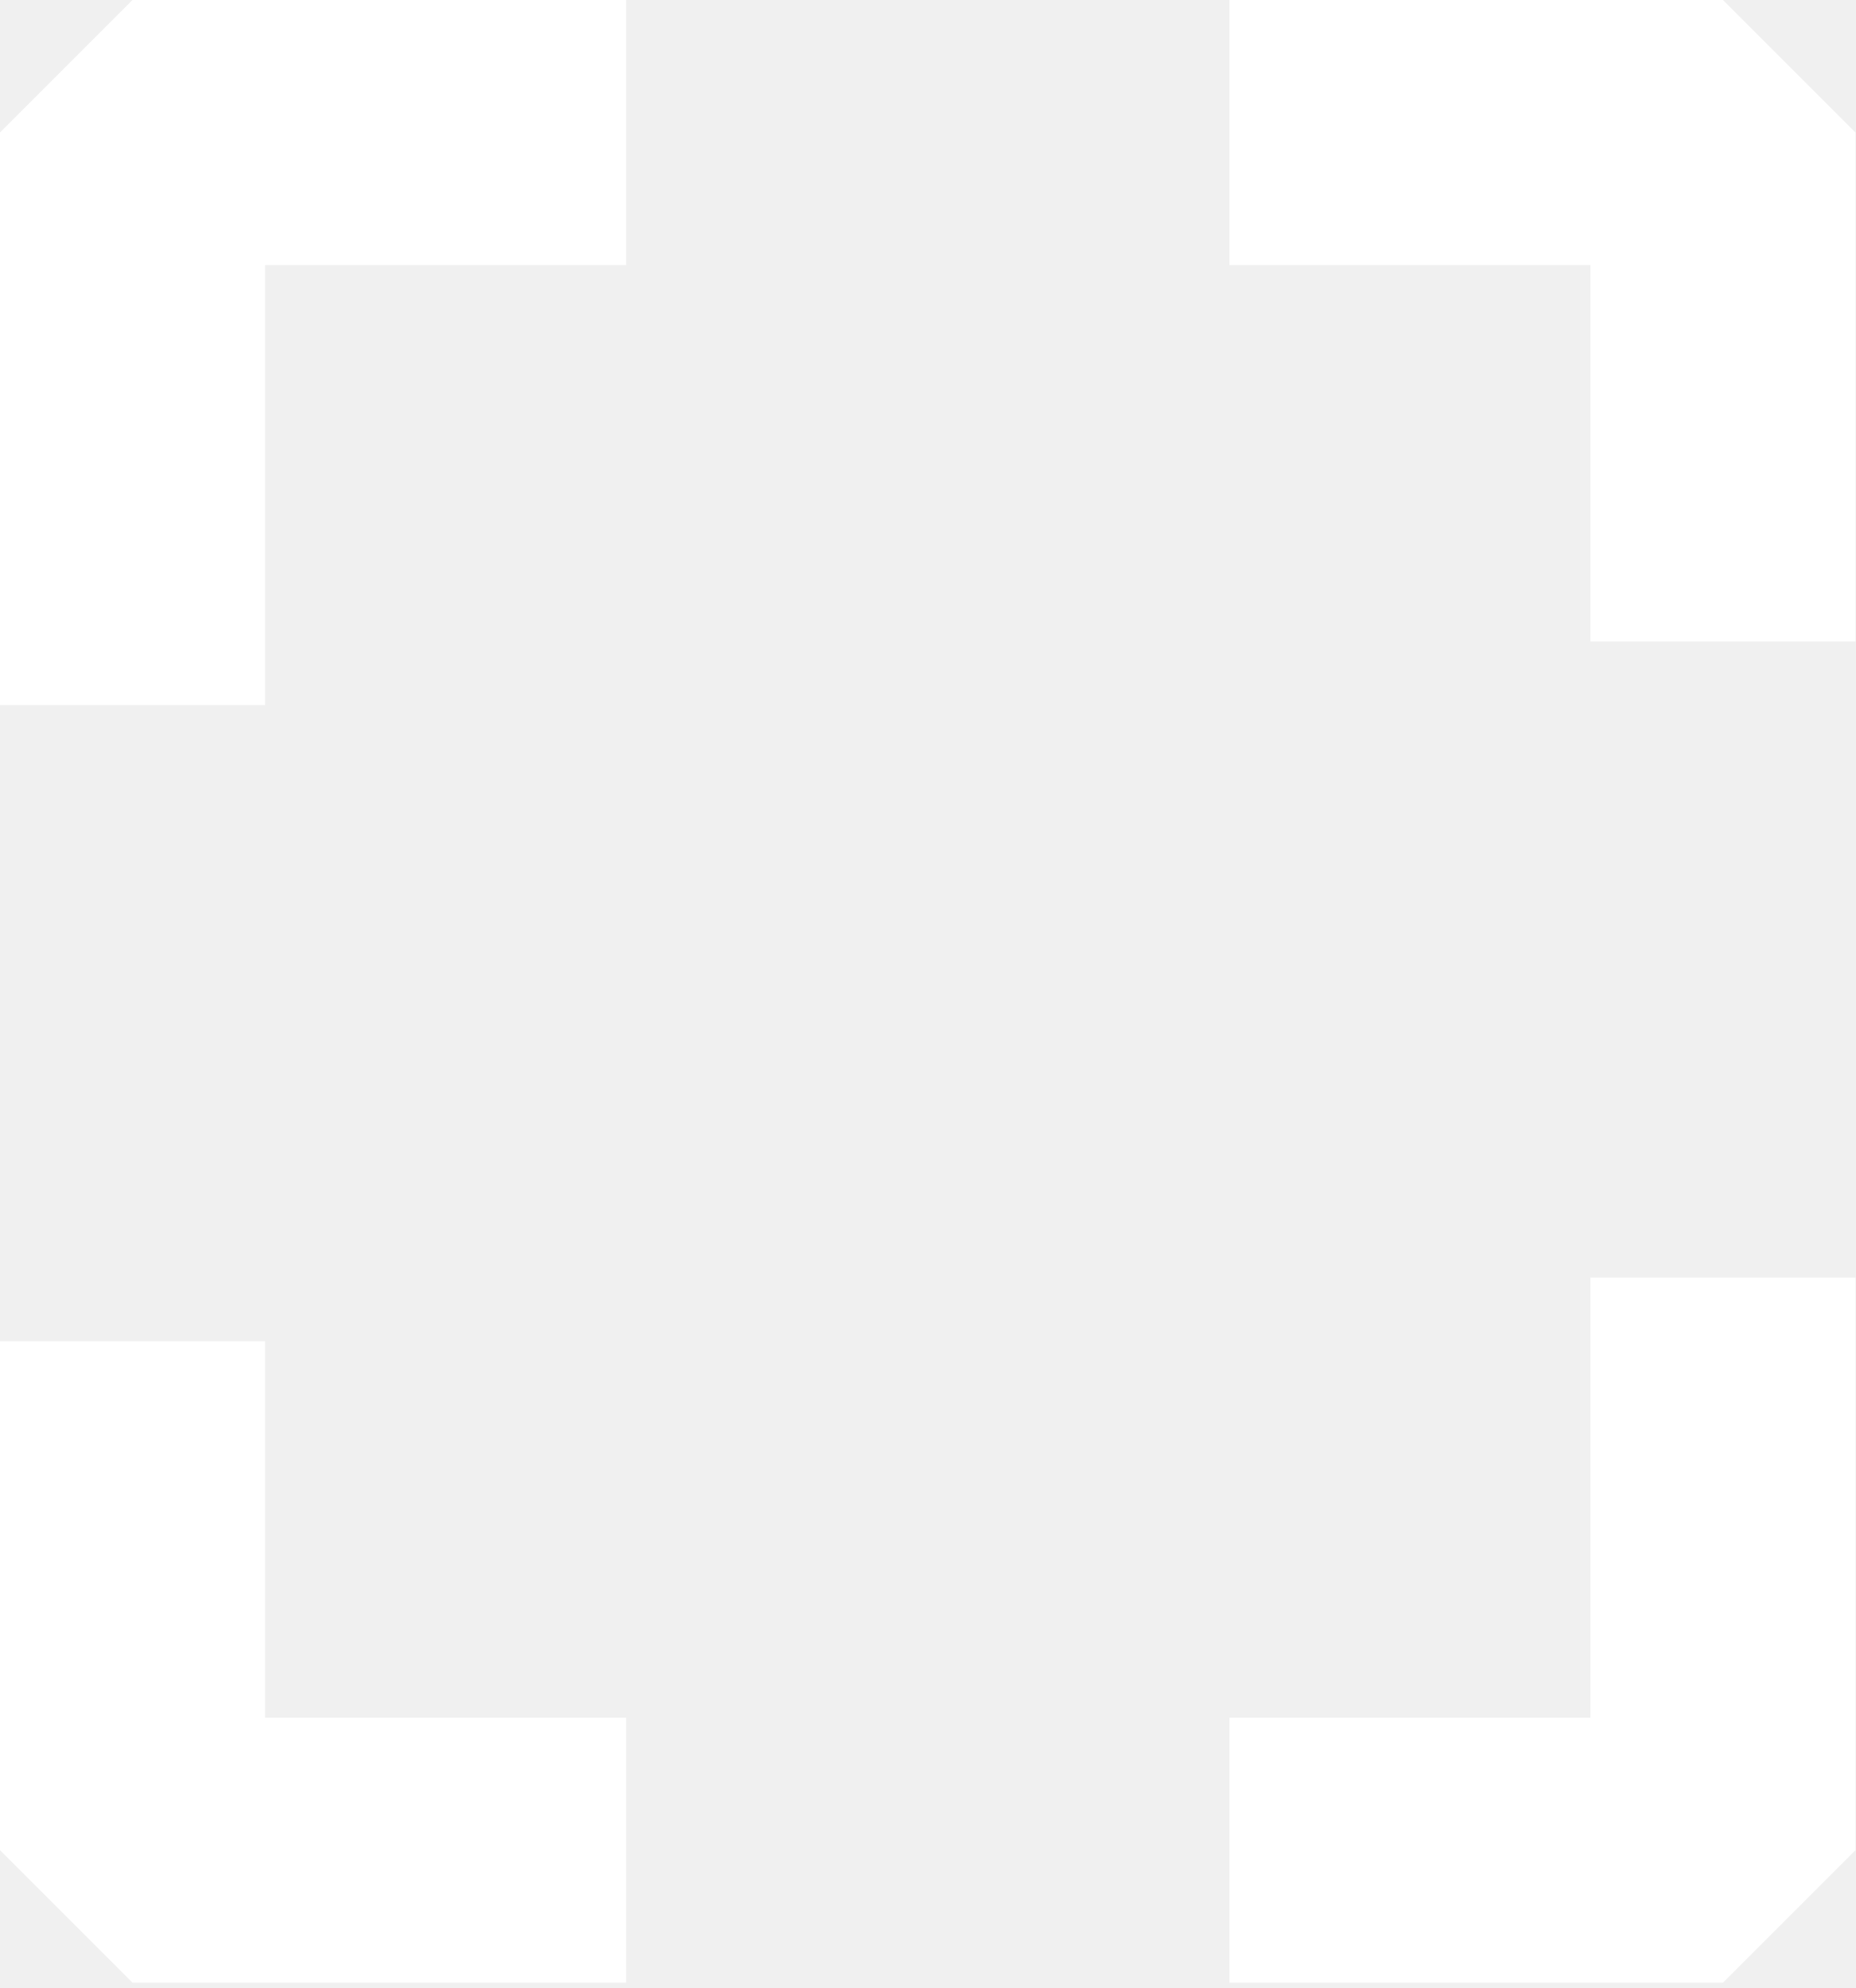
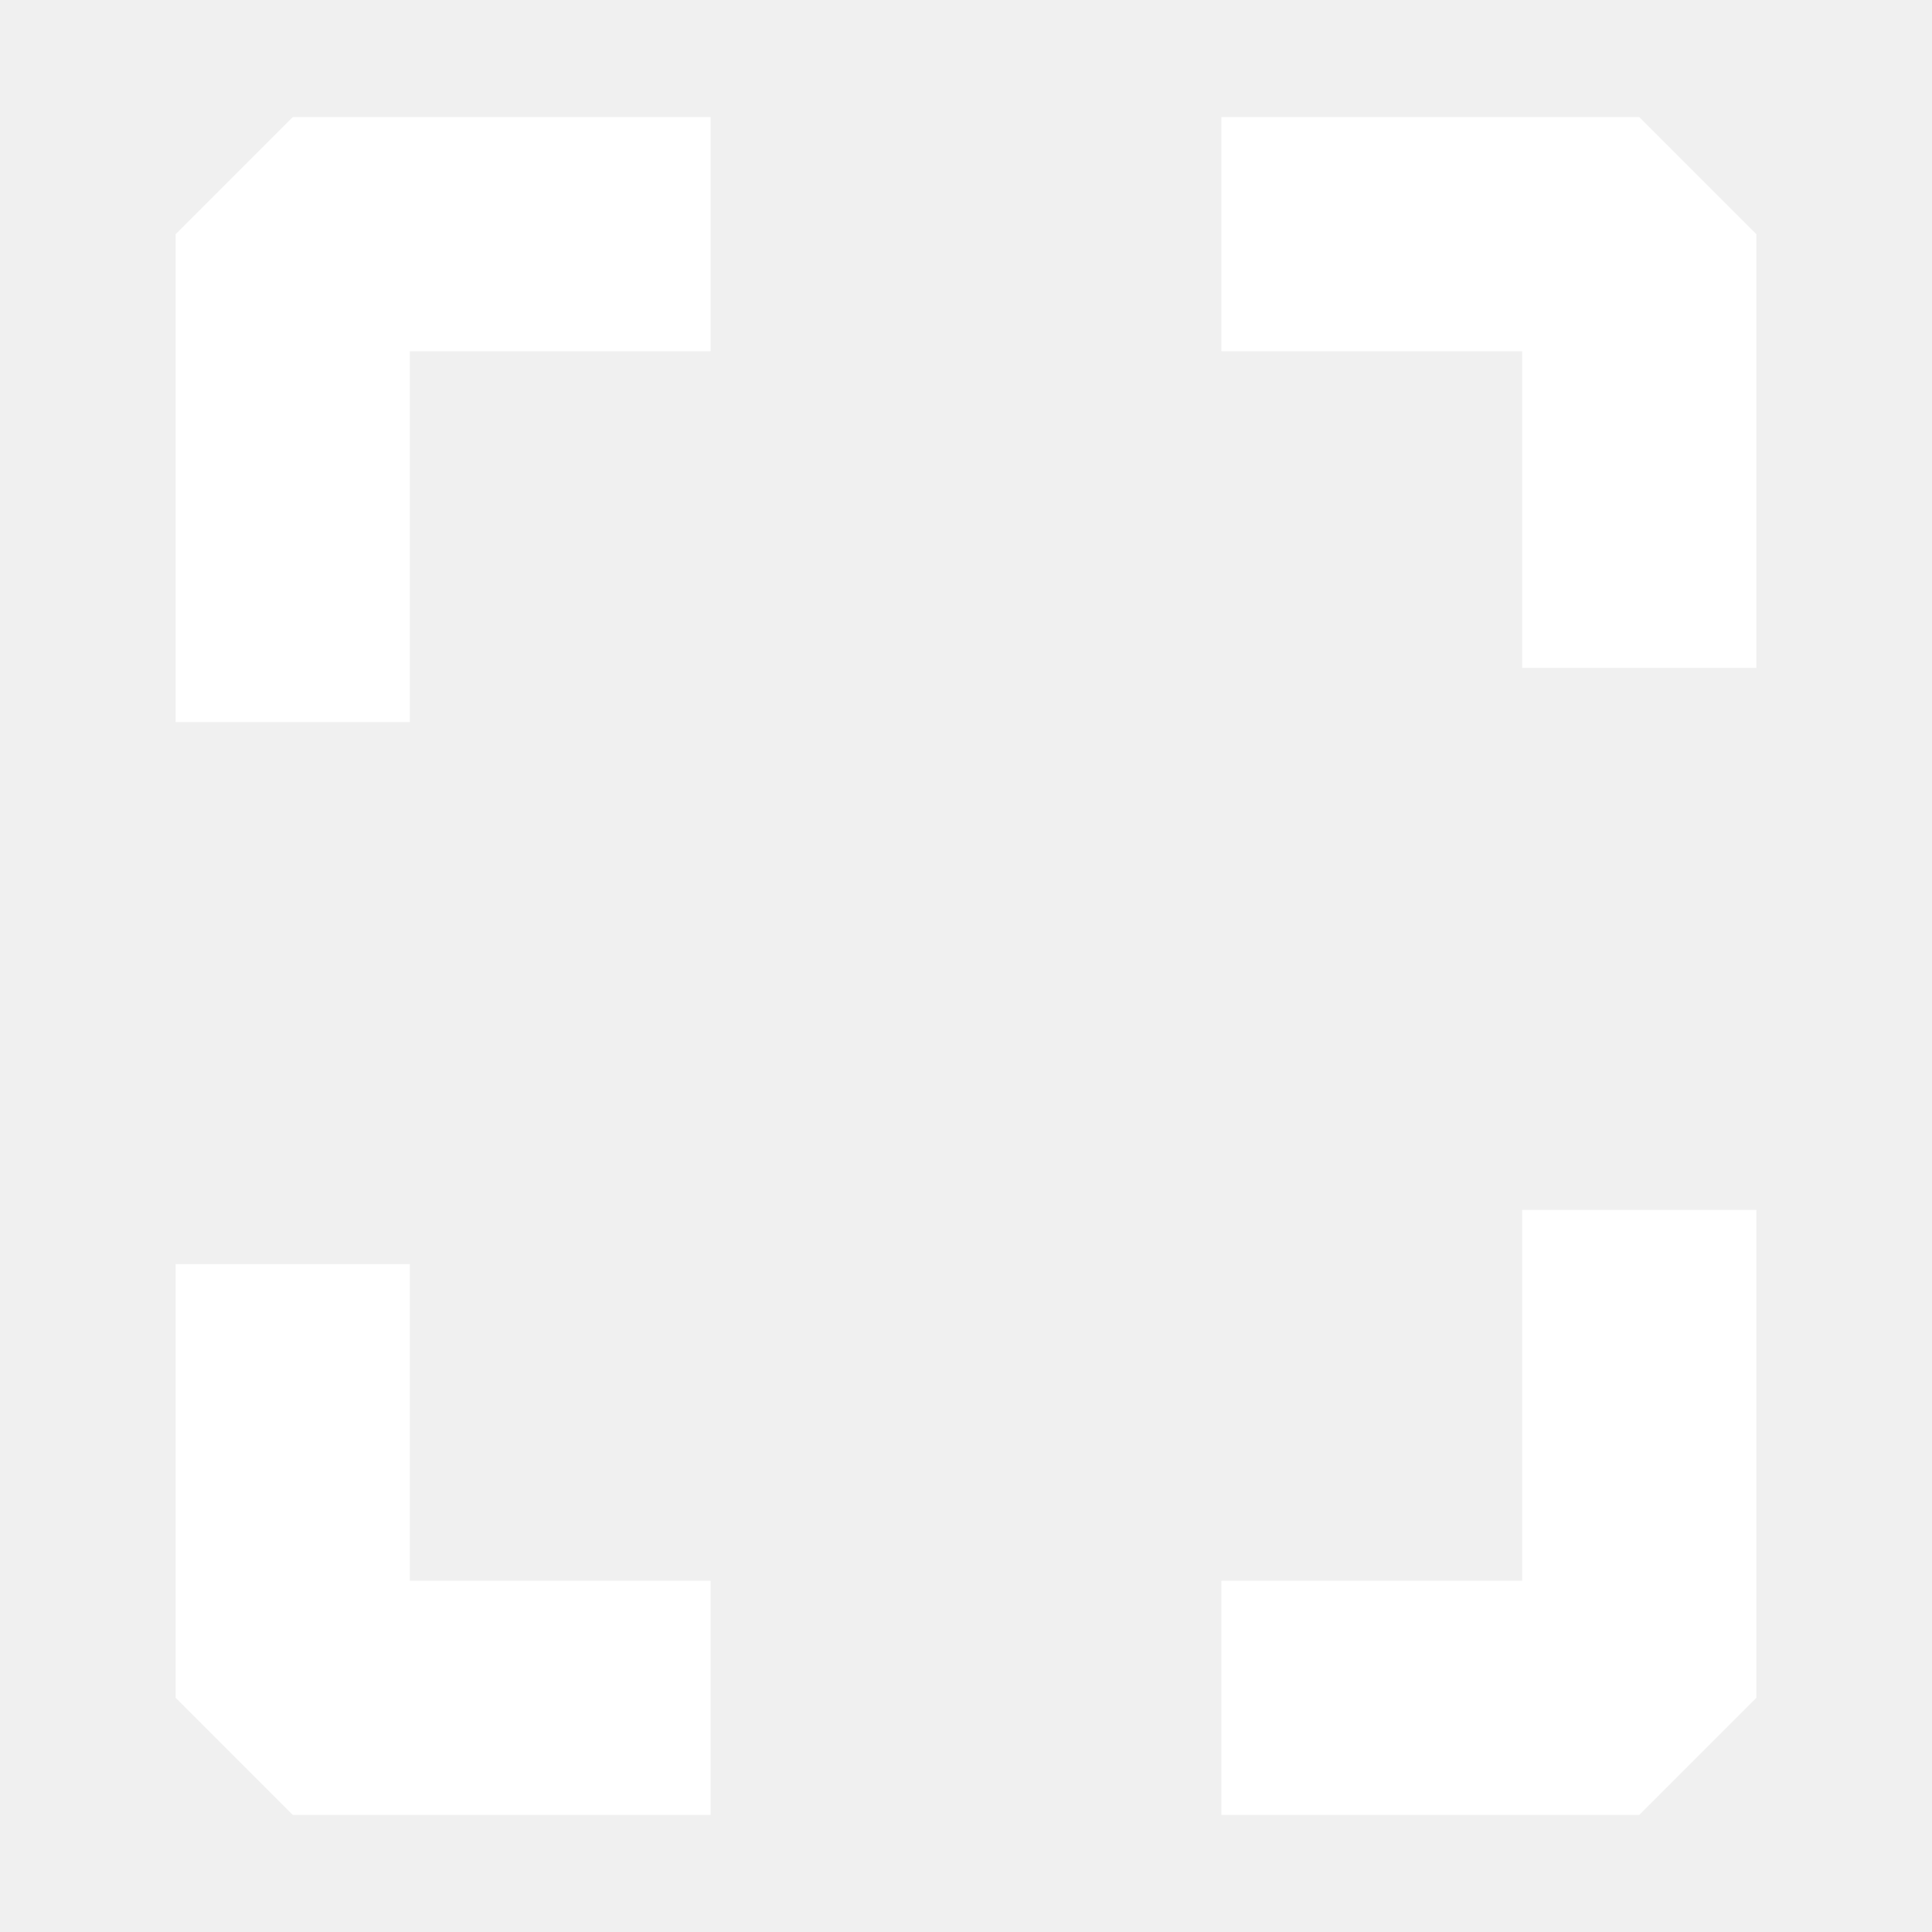
- <svg xmlns="http://www.w3.org/2000/svg" width="28" height="30" viewBox="0 0 28 30" fill="none">
-   <path d="M9.448 2H2V10.64" stroke="white" stroke-width="4" stroke-miterlimit="1" />
-   <path d="M2 20.24L2 27.92H9.448" stroke="white" stroke-width="4" stroke-miterlimit="1" />
-   <path d="M18.552 27.92H26V19.28" stroke="white" stroke-width="4" stroke-miterlimit="1" />
-   <path d="M26 9.68V2L18.552 2" stroke="white" stroke-width="4" stroke-miterlimit="1" />
+ <svg xmlns="http://www.w3.org/2000/svg" width="33" height="33" viewBox="0 0 33 33" fill="none">
+   <path d="M12.138 4H5V12.333" stroke="white" stroke-width="4" stroke-miterlimit="1" />
+   <path d="M5 21.593L5 29H12.138" stroke="white" stroke-width="4" stroke-miterlimit="1" />
+   <path d="M20.862 29H28V20.667" stroke="white" stroke-width="4" stroke-miterlimit="1" />
+   <path d="M28 11.407V4L20.862 4" stroke="white" stroke-width="4" stroke-miterlimit="1" />
</svg>
